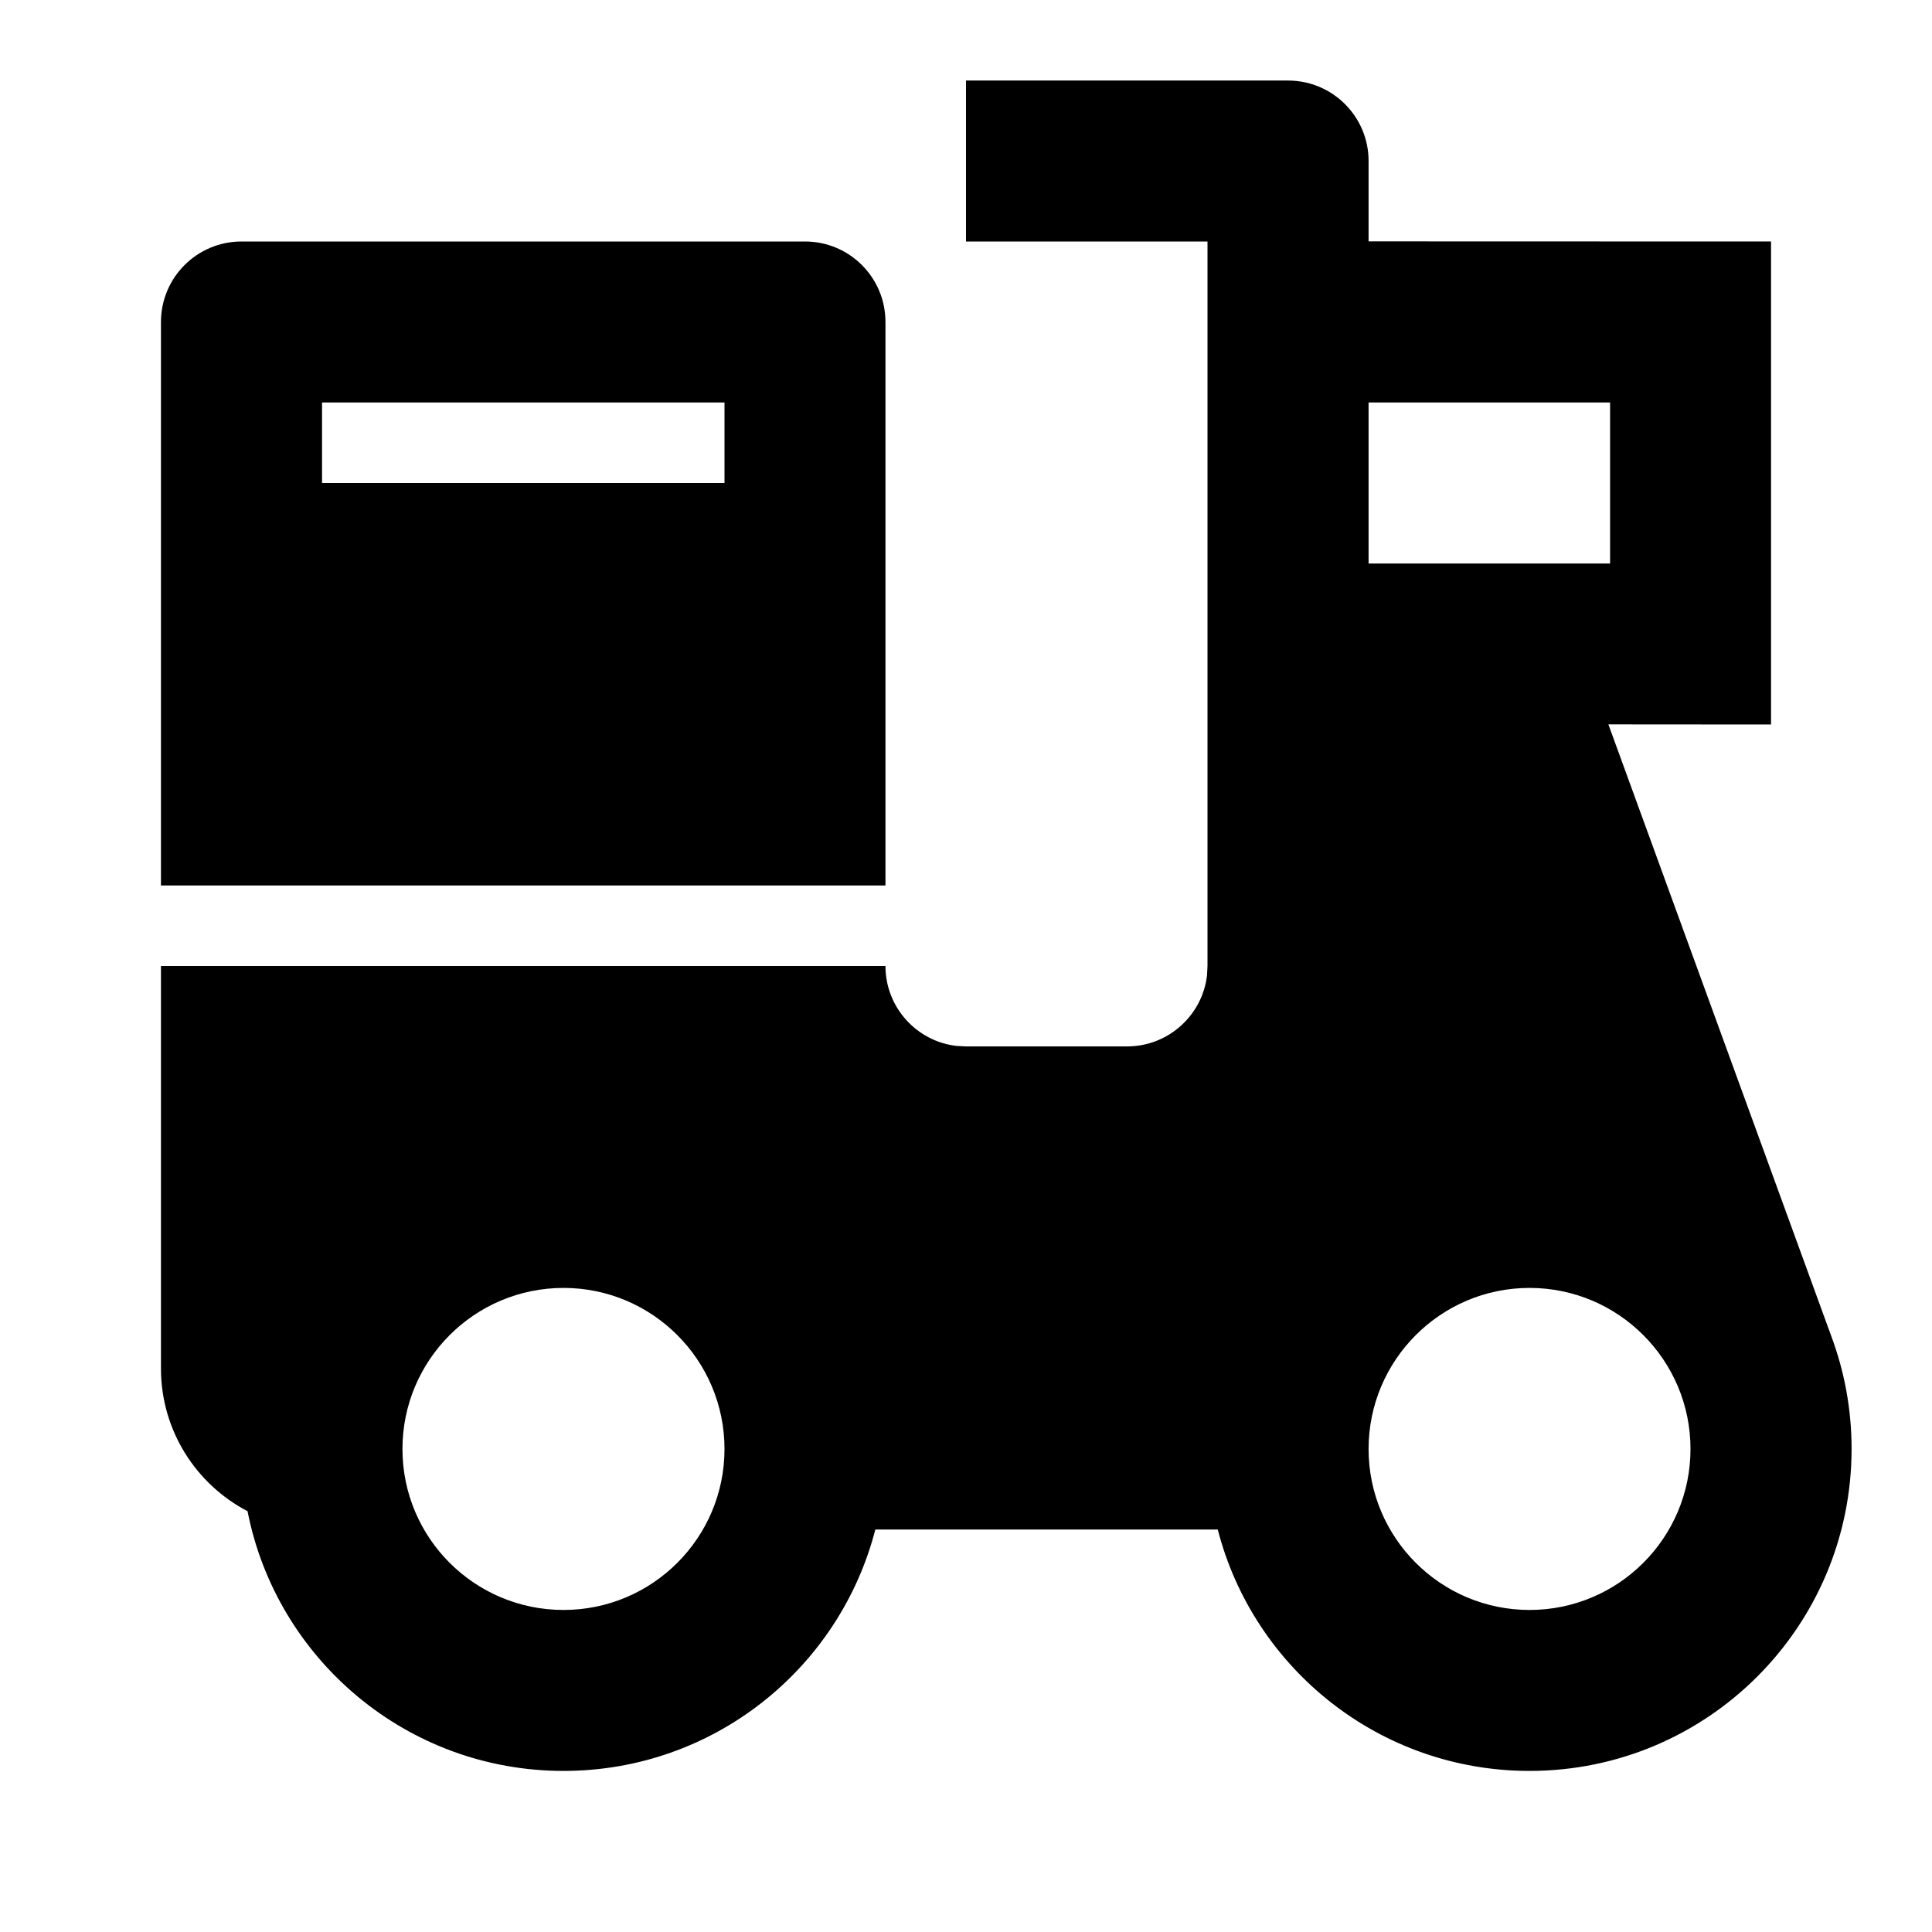
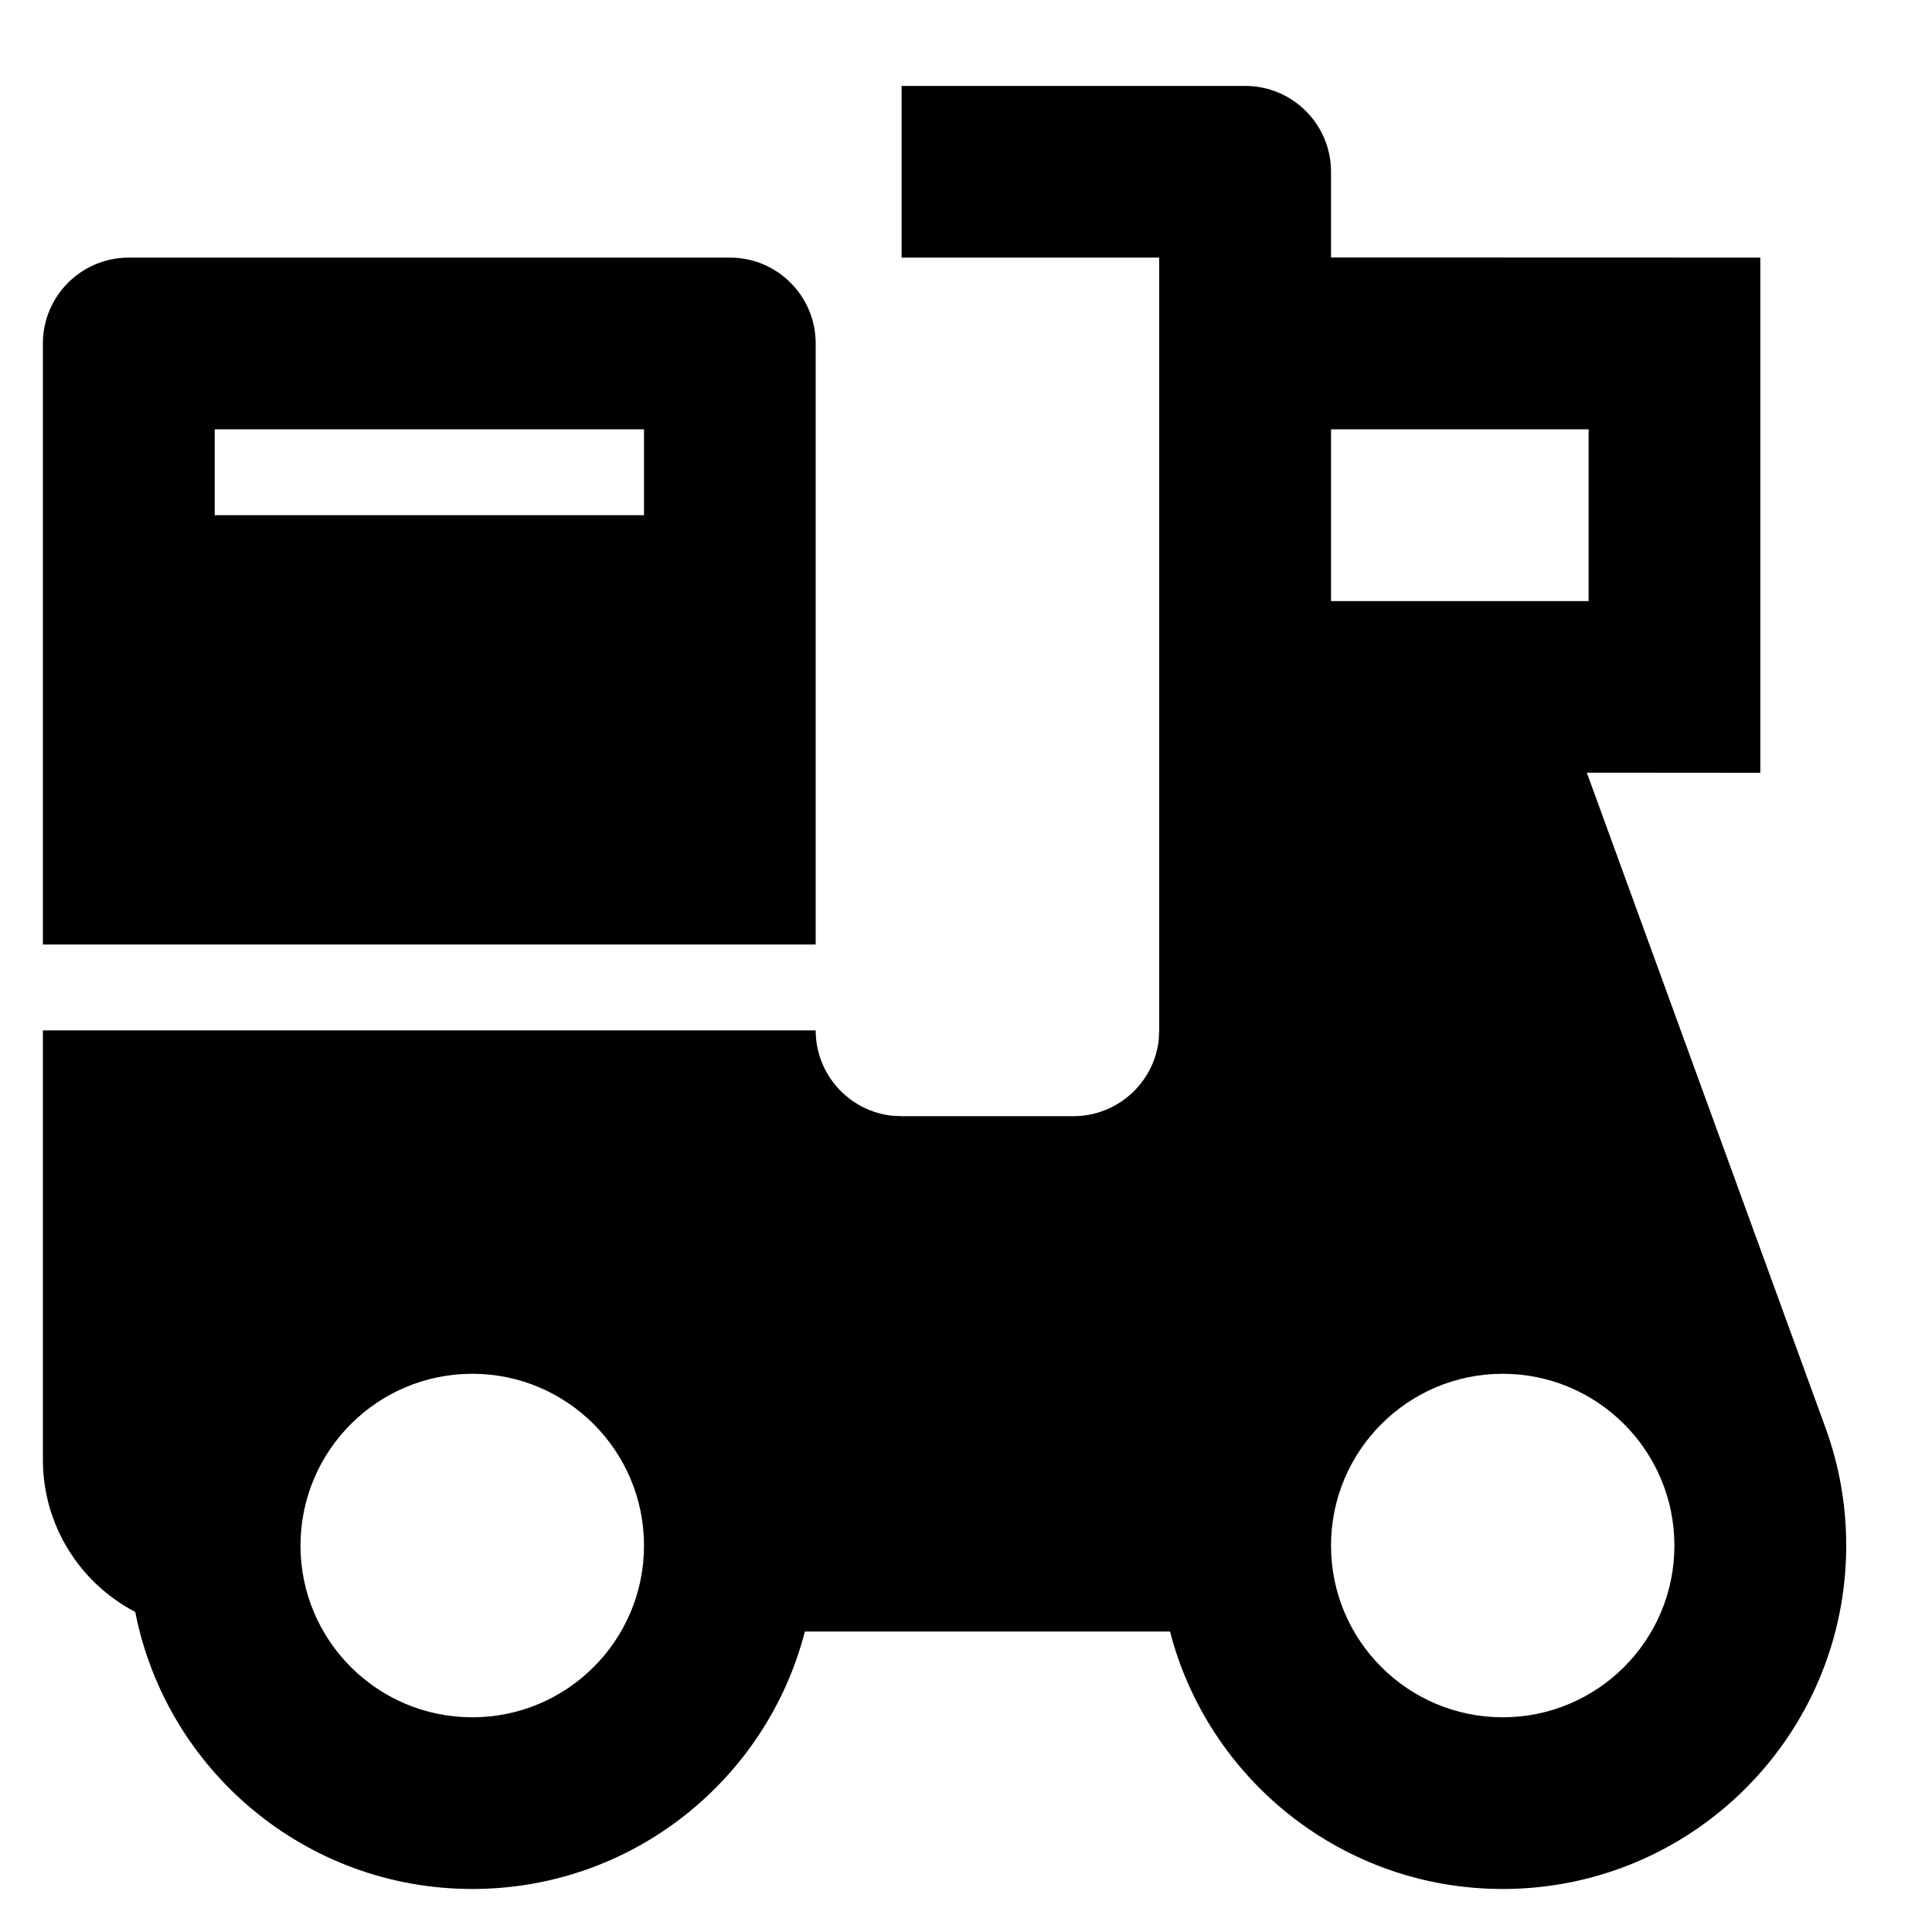
- <svg xmlns="http://www.w3.org/2000/svg" width="16" height="16" viewBox="0 0 16 16">
-   <g clip-path="url(#clip0_810_4949)">
-     <g clip-path="url(#clip1_810_4949)">
-       <g clip-path="url(#clip2_810_4949)">
-         <path d="M10.667 0.667C11.035 0.667 11.334 0.965 11.334 1.333V1.999L14.667 2V6L13.32 5.999L15.165 11.063C15.274 11.354 15.334 11.67 15.334 11.999C15.334 13.472 14.14 14.666 12.667 14.666C11.425 14.666 10.381 13.817 10.085 12.667L7.249 12.667C6.953 13.817 5.909 14.666 4.667 14.666C3.37 14.666 2.29 13.741 2.05 12.515C1.624 12.293 1.333 11.847 1.333 11.333V8H7.333C7.333 8.342 7.591 8.624 7.922 8.662L8 8.666H9.334C9.675 8.666 9.957 8.409 9.996 8.078L10 8V2H8V0.667H10.667ZM4.667 10.666C3.93 10.666 3.333 11.264 3.333 12C3.333 12.736 3.93 13.333 4.667 13.333C5.403 13.333 6 12.736 6 12C6 11.264 5.403 10.666 4.667 10.666ZM12.667 10.666C11.931 10.666 11.334 11.264 11.334 12C11.334 12.736 11.931 13.333 12.667 13.333C13.403 13.333 14 12.736 14 12C14 11.264 13.403 10.666 12.667 10.666ZM6.667 2C7.035 2 7.333 2.298 7.333 2.667V7.333H1.333V2.667C1.333 2.298 1.632 2 2 2H6.667ZM13.334 3.333H11.334V4.667H13.334V3.333ZM6 3.333H2.667V4H6V3.333Z" />
-       </g>
-     </g>
-   </g>
-   <defs>
-     <clipPath id="clip0_810_4949">
-       <rect width="16" height="16" />
-     </clipPath>
-     <clipPath id="clip1_810_4949">
-       <rect width="16" height="16" />
-     </clipPath>
-     <clipPath id="clip2_810_4949">
-       <rect width="16" height="16" />
-     </clipPath>
-   </defs>
+ <svg xmlns="http://www.w3.org/2000/svg" width="15" height="15" viewBox="0 0 15 15" fill="none">
+   <path d="M9.667 0.667C10.035 0.667 10.334 0.965 10.334 1.333V1.999L13.667 2V6L12.32 5.999L14.165 11.063C14.274 11.354 14.334 11.67 14.334 11.999C14.334 13.472 13.14 14.666 11.667 14.666C10.425 14.666 9.381 13.817 9.084 12.667L6.249 12.667C5.953 13.817 4.909 14.666 3.667 14.666C2.37 14.666 1.29 13.741 1.05 12.515C0.624 12.293 0.333 11.847 0.333 11.333V8H6.333C6.333 8.342 6.591 8.624 6.922 8.662L7 8.666H8.334C8.675 8.666 8.957 8.409 8.996 8.078L9 8V2H7V0.667H9.667ZM3.667 10.666C2.93 10.666 2.333 11.264 2.333 12C2.333 12.736 2.93 13.333 3.667 13.333C4.403 13.333 5 12.736 5 12C5 11.264 4.403 10.666 3.667 10.666ZM11.667 10.666C10.931 10.666 10.334 11.264 10.334 12C10.334 12.736 10.931 13.333 11.667 13.333C12.403 13.333 13 12.736 13 12C13 11.264 12.403 10.666 11.667 10.666ZM5.667 2C6.035 2 6.333 2.298 6.333 2.667V7.333H0.333V2.667C0.333 2.298 0.632 2 1 2H5.667ZM12.334 3.333H10.334V4.667H12.334V3.333ZM5 3.333H1.667V4H5V3.333Z" fill="black" />
</svg>
